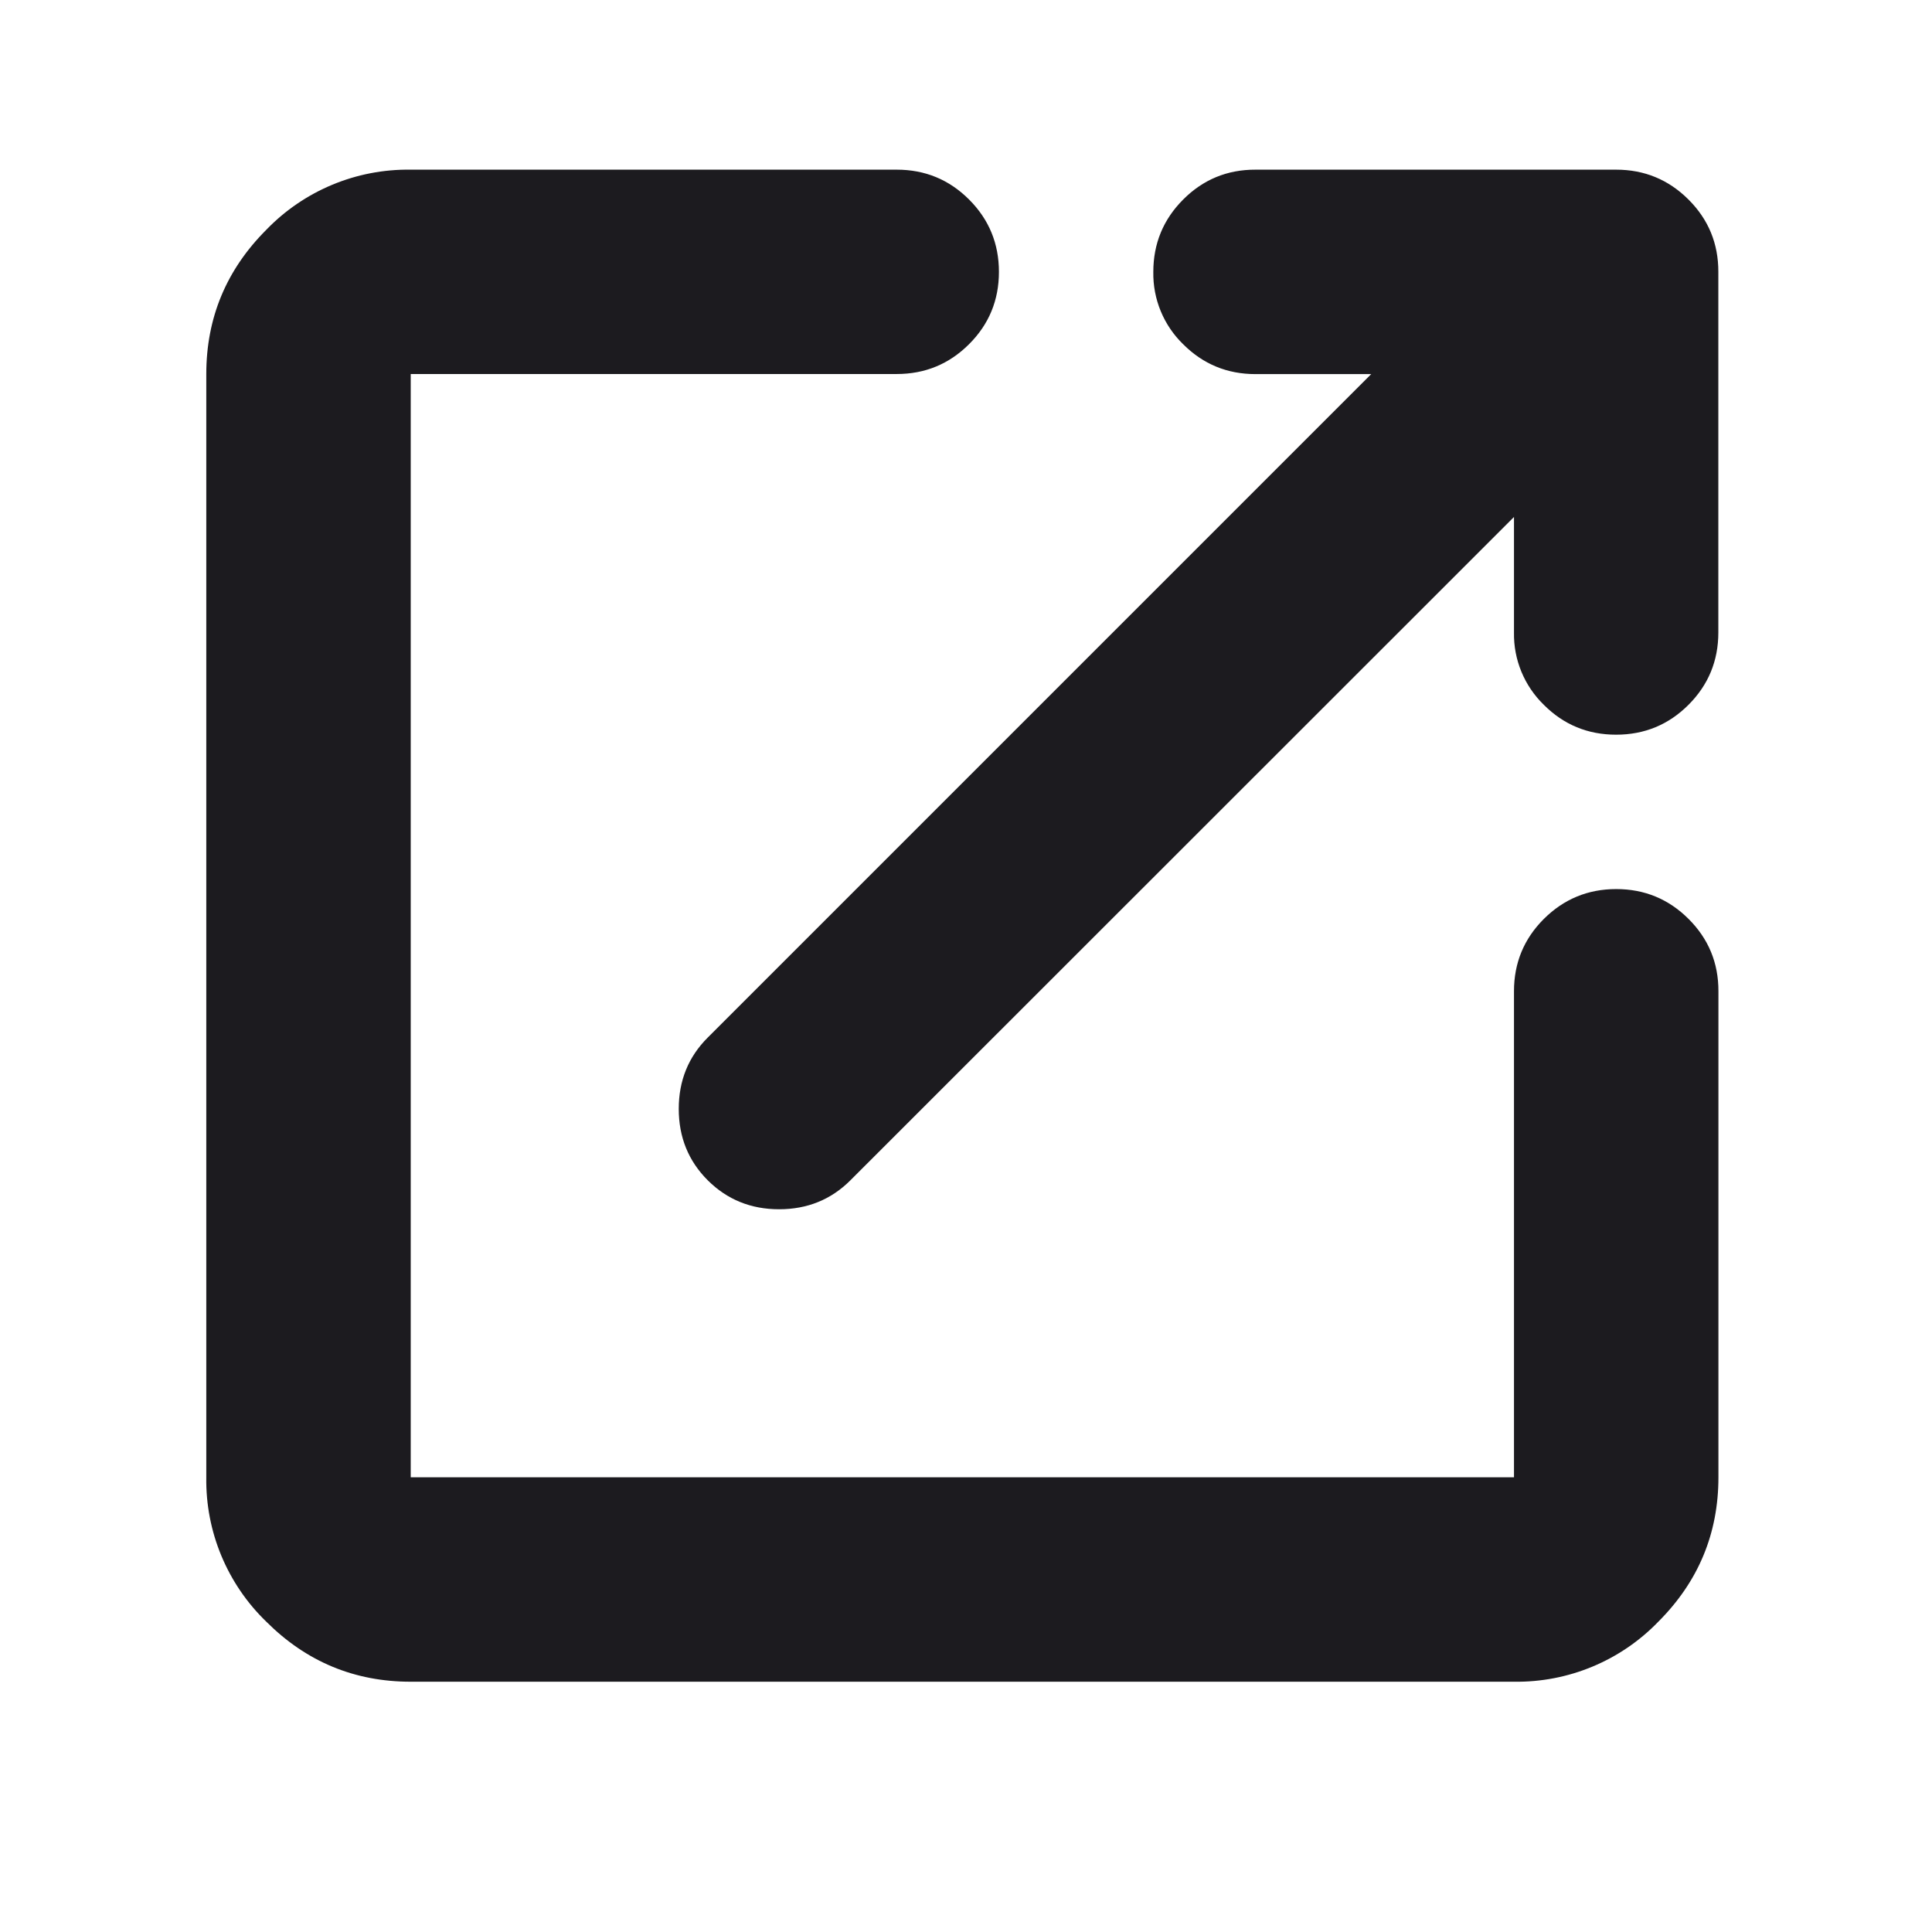
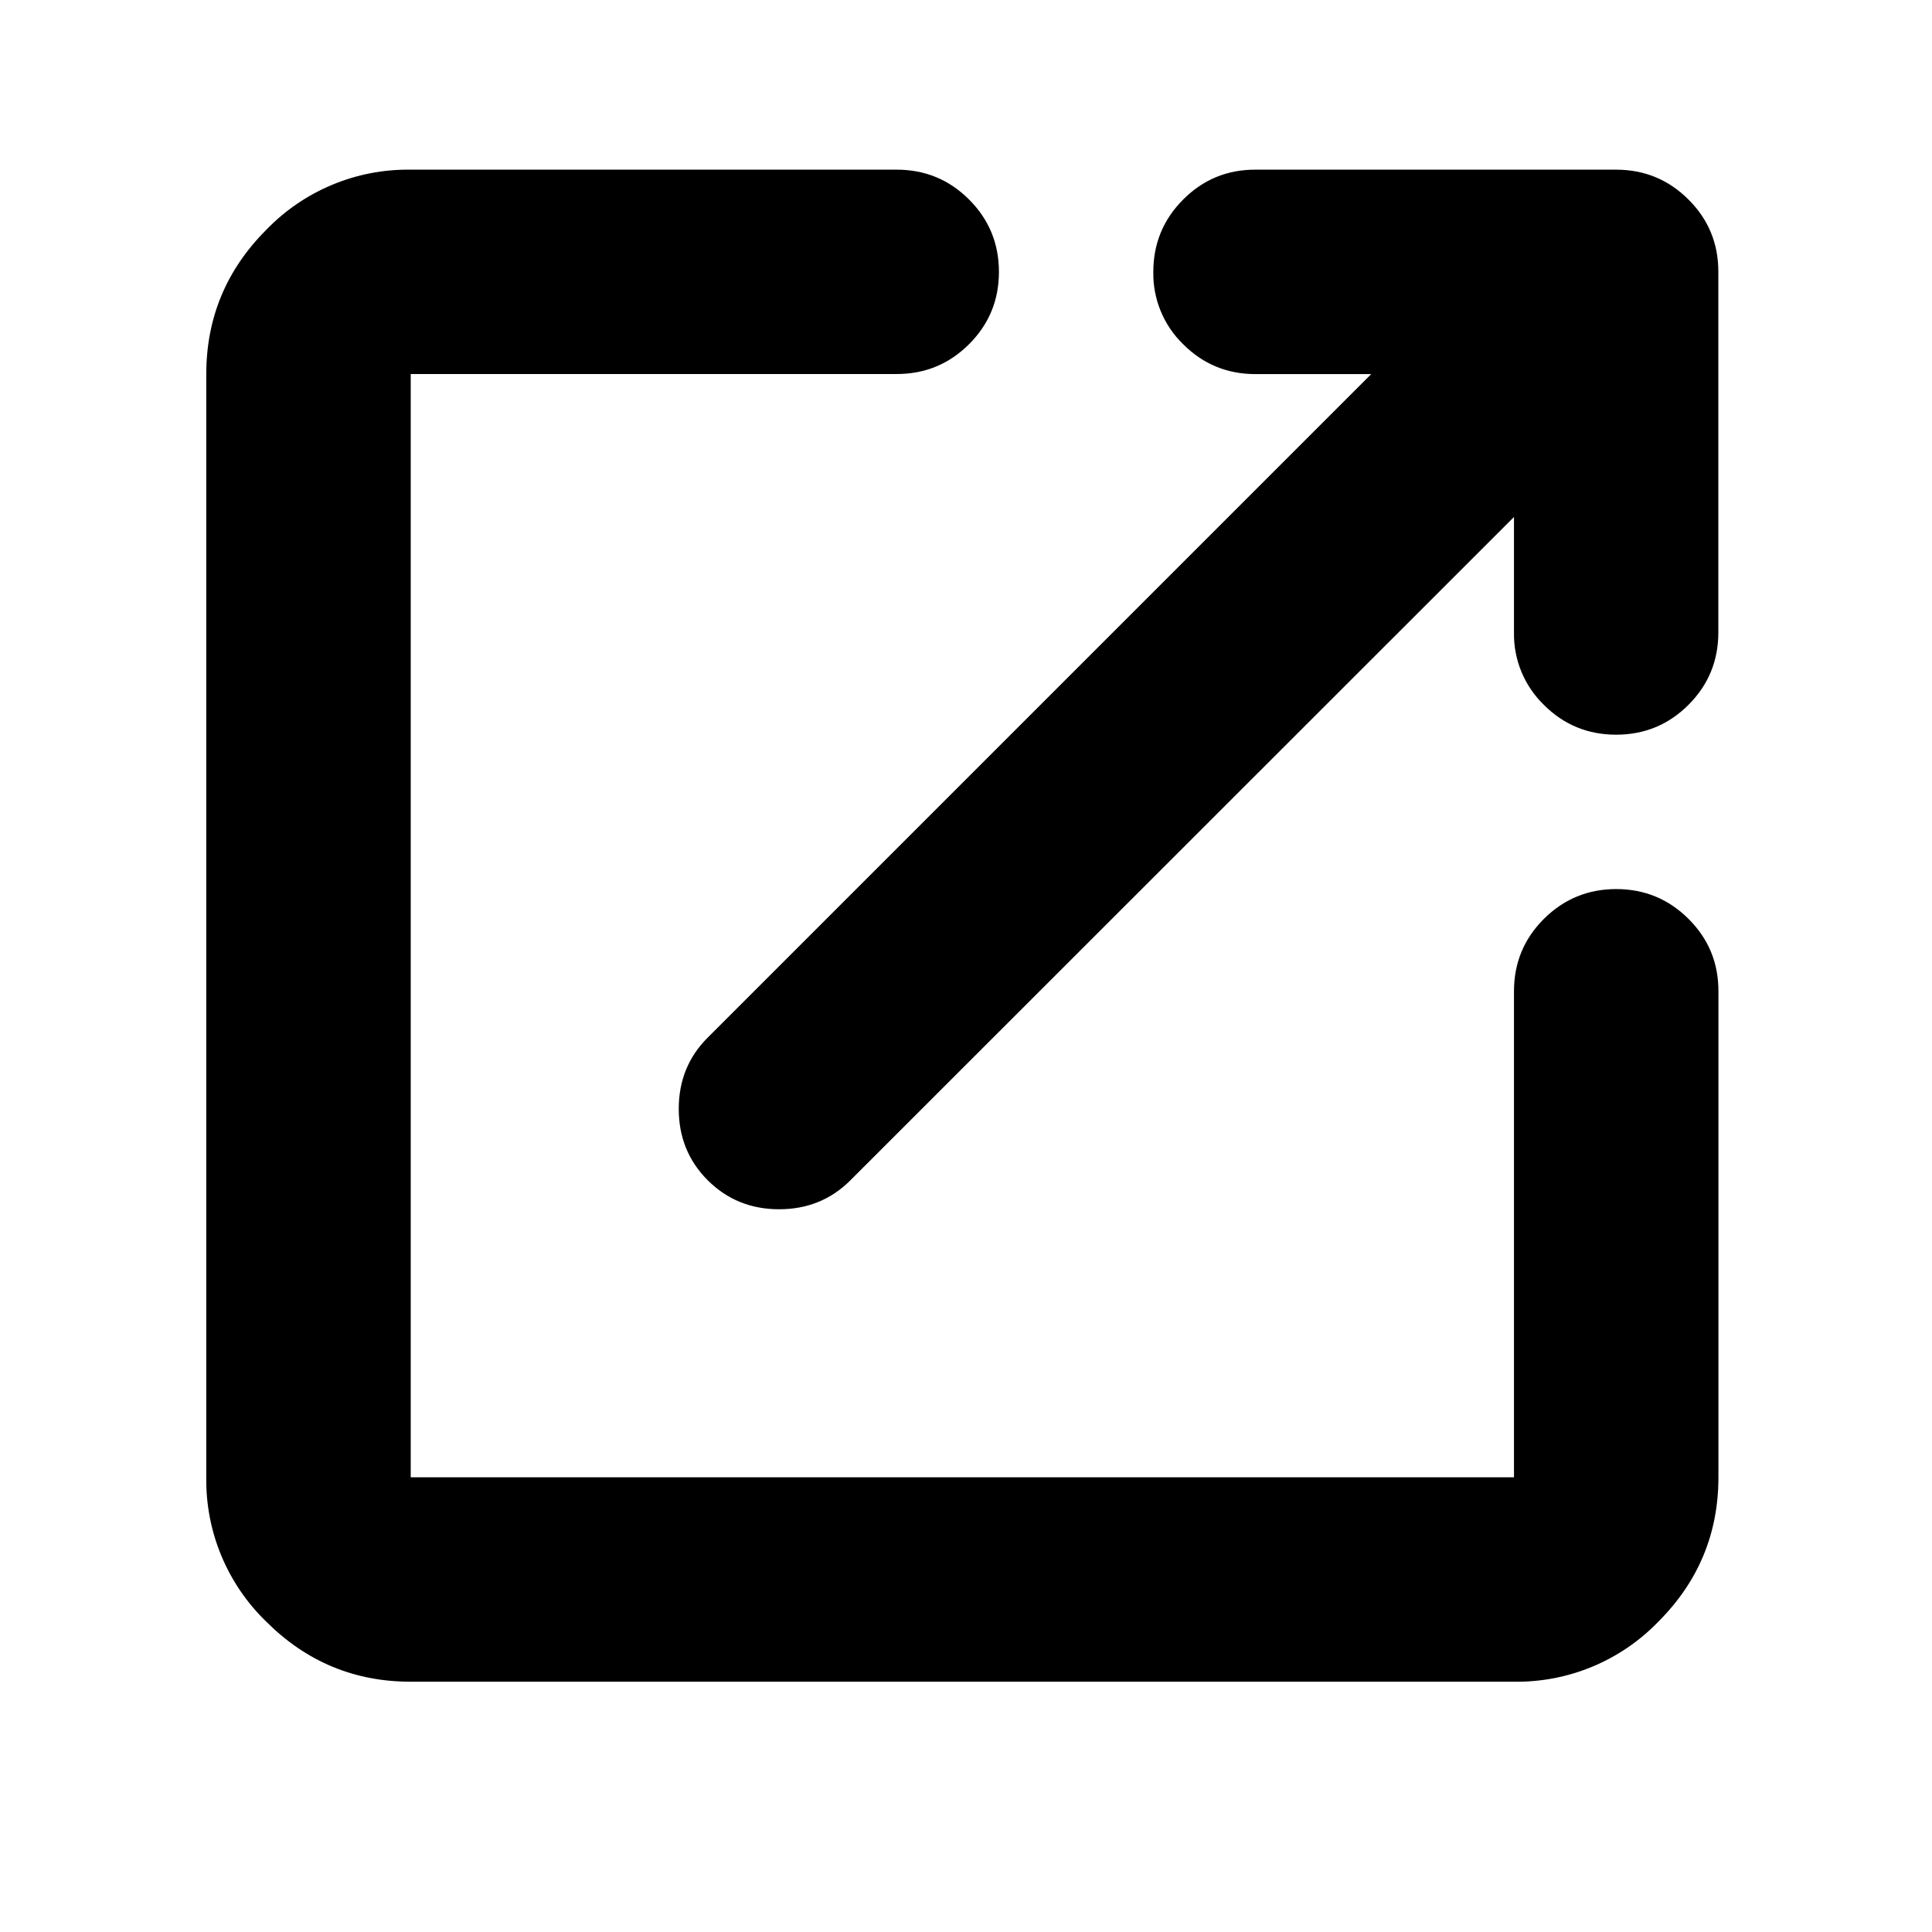
<svg xmlns="http://www.w3.org/2000/svg" width="22" height="22" fill="none" viewBox="0 0 22 22">
  <mask id="a" width="22" height="22" x="0" y="0" maskUnits="userSpaceOnUse" style="mask-type:alpha">
-     <path fill="#d9d9d9" d="M.417 0H21.5v21.083H.417z" />
+     <path fill="currentColor" d="M.417 0H21.5v21.083H.417z" />
  </mask>
  <g mask="url(#a)">
-     <path fill="#1c1b1f" d="M4.677 19.15q-.96 0-1.644-.683a2.24 2.24 0 0 1-.684-1.644V4.26q0-.96.684-1.644a2.24 2.24 0 0 1 1.644-.684h5.534q.484 0 .824.34t.34.824-.34.823q-.34.34-.824.34H4.677v12.563H17.24v-5.535q0-.483.34-.823.342-.34.824-.34.483 0 .824.34t.34.823v5.535q0 .96-.684 1.644a2.24 2.24 0 0 1-1.644.684zM17.24 5.887 9.684 13.44q-.33.33-.812.33t-.813-.33q-.33-.33-.33-.813t.33-.812l7.555-7.555h-1.318q-.483 0-.823-.34a1.12 1.12 0 0 1-.34-.824q0-.483.34-.824t.823-.34h4.107q.483 0 .824.34t.34.824v4.106q0 .484-.34.824t-.824.34-.823-.34a1.12 1.12 0 0 1-.34-.824z" />
+     <path fill="currentColor" d="M4.677 19.15q-.96 0-1.644-.683a2.24 2.24 0 0 1-.684-1.644V4.26q0-.96.684-1.644a2.24 2.24 0 0 1 1.644-.684h5.534q.484 0 .824.34t.34.824-.34.823q-.34.34-.824.34H4.677v12.563H17.24v-5.535q0-.483.34-.823.342-.34.824-.34.483 0 .824.34t.34.823v5.535q0 .96-.684 1.644a2.24 2.24 0 0 1-1.644.684zM17.24 5.887 9.684 13.44q-.33.33-.812.33t-.813-.33q-.33-.33-.33-.813t.33-.812l7.555-7.555h-1.318q-.483 0-.823-.34a1.12 1.12 0 0 1-.34-.824q0-.483.34-.824t.823-.34h4.107q.483 0 .824.34t.34.824v4.106q0 .484-.34.824t-.824.34-.823-.34a1.12 1.12 0 0 1-.34-.824z" />
  </g>
</svg>
